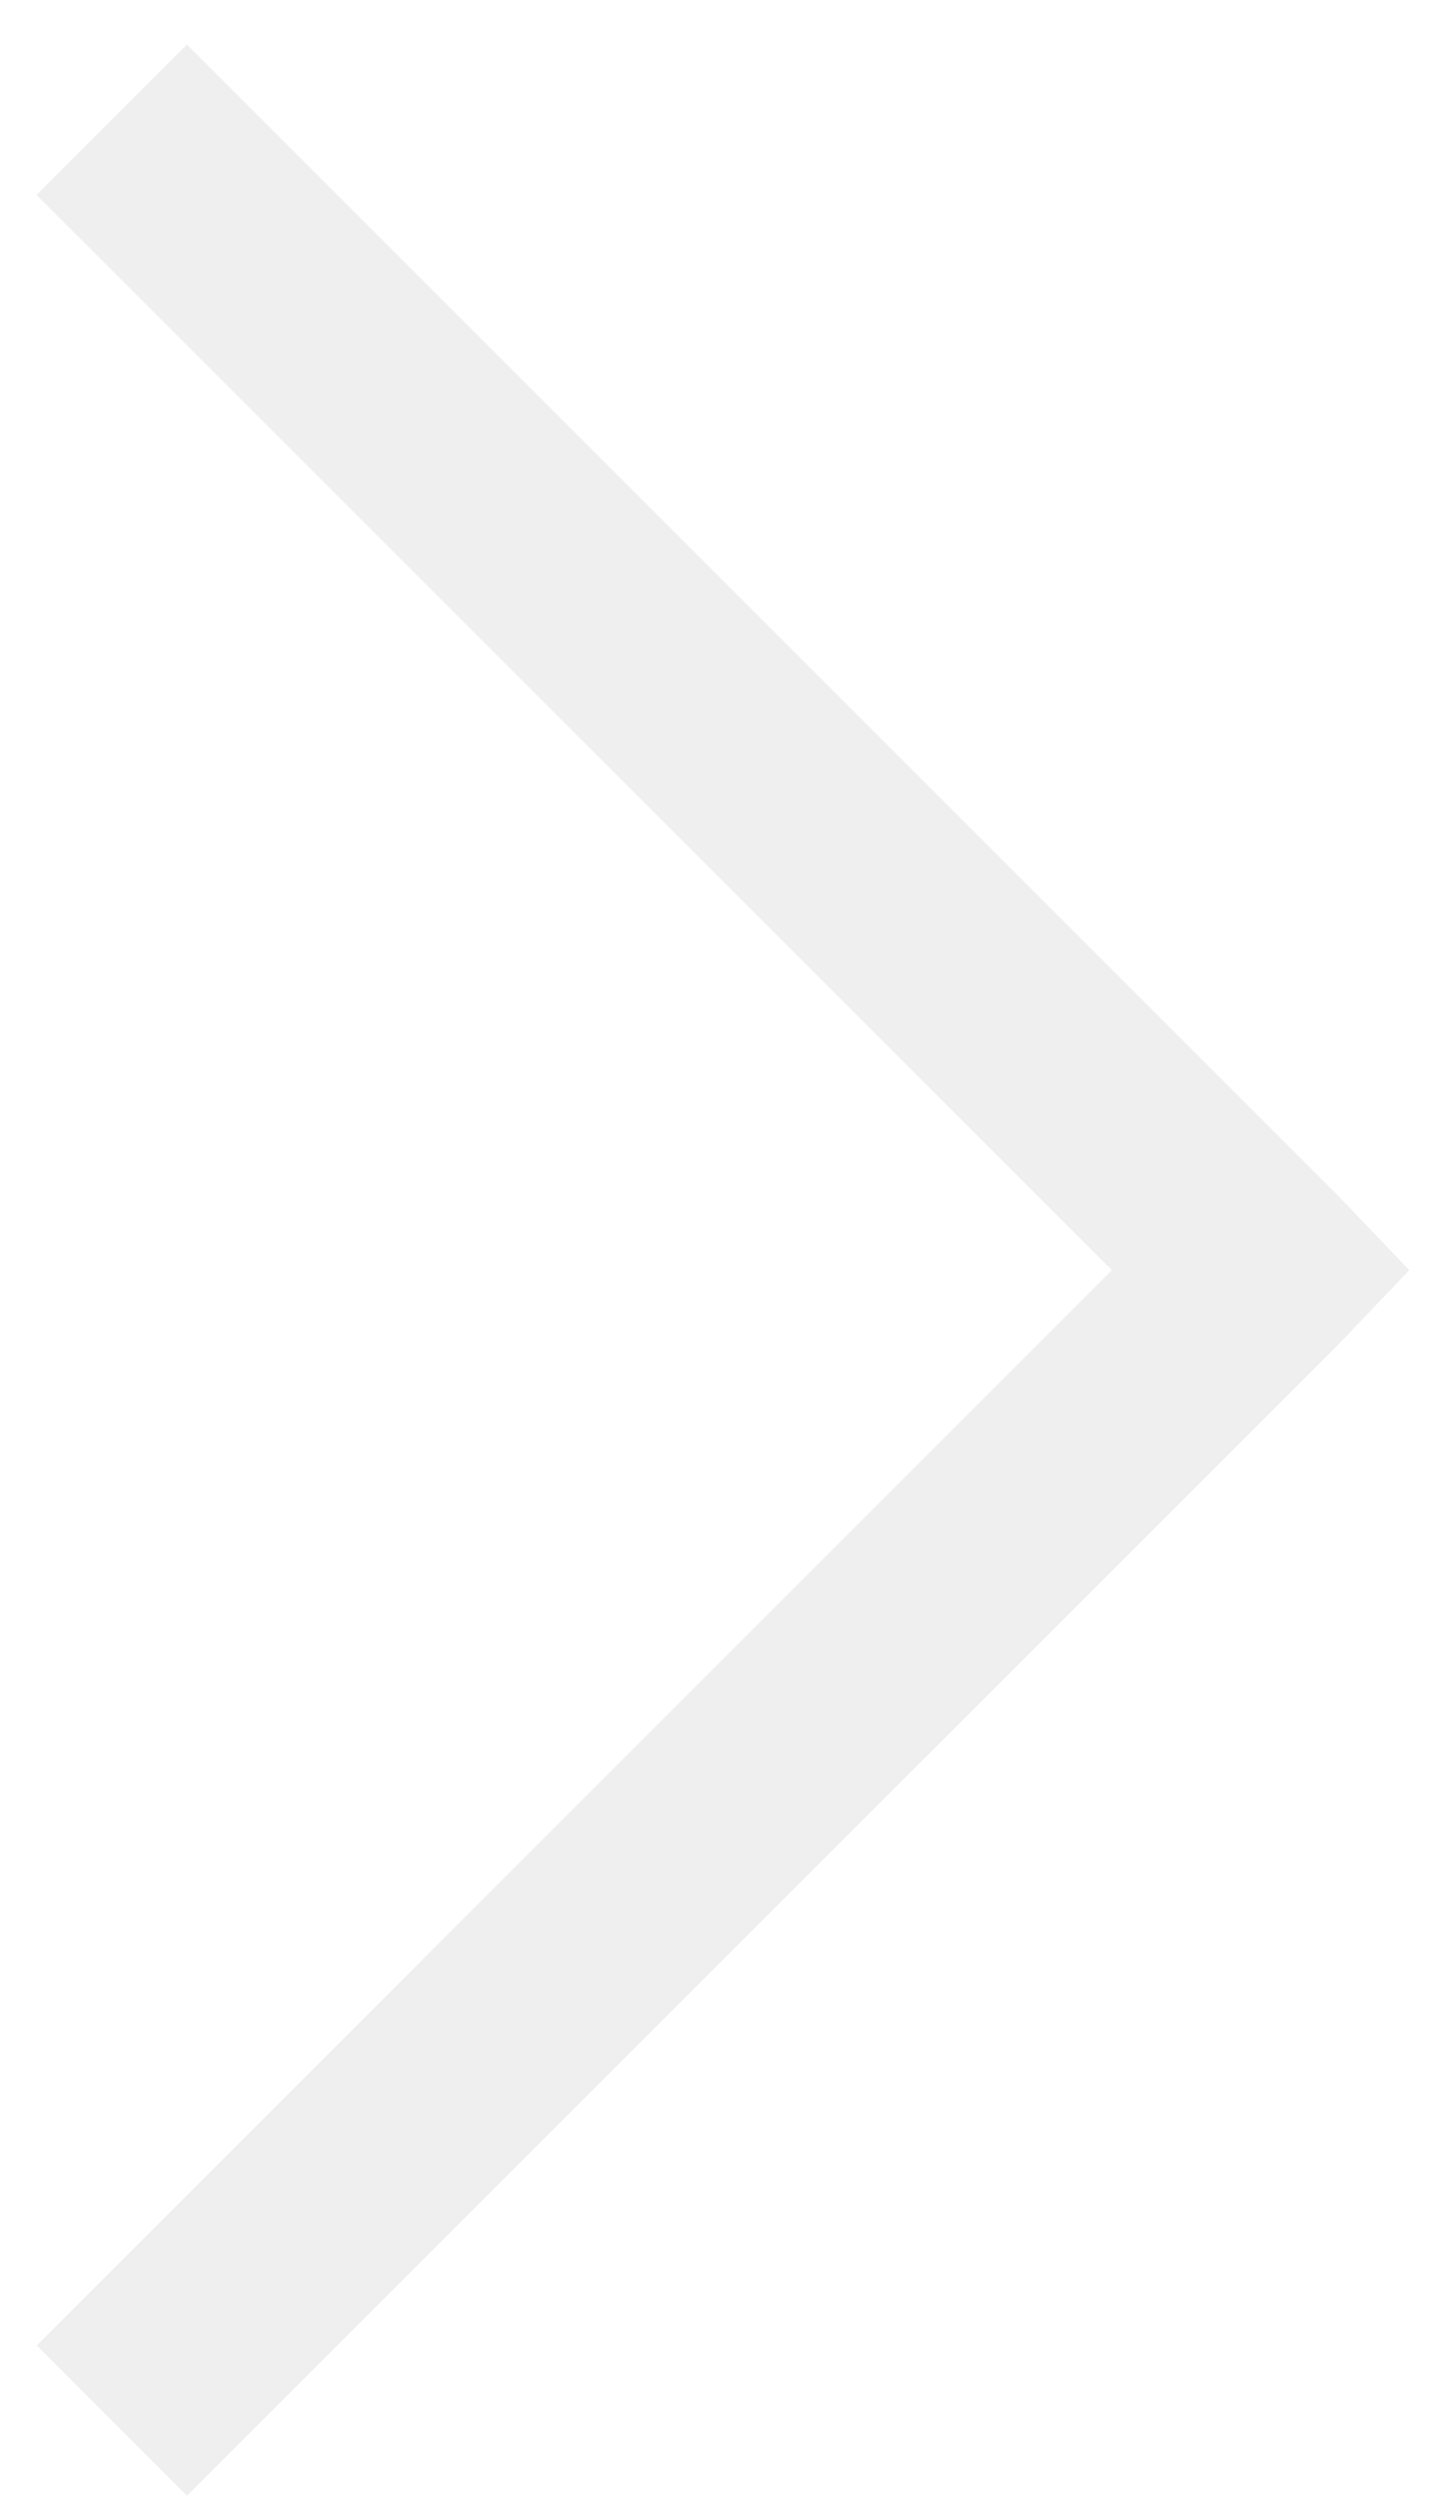
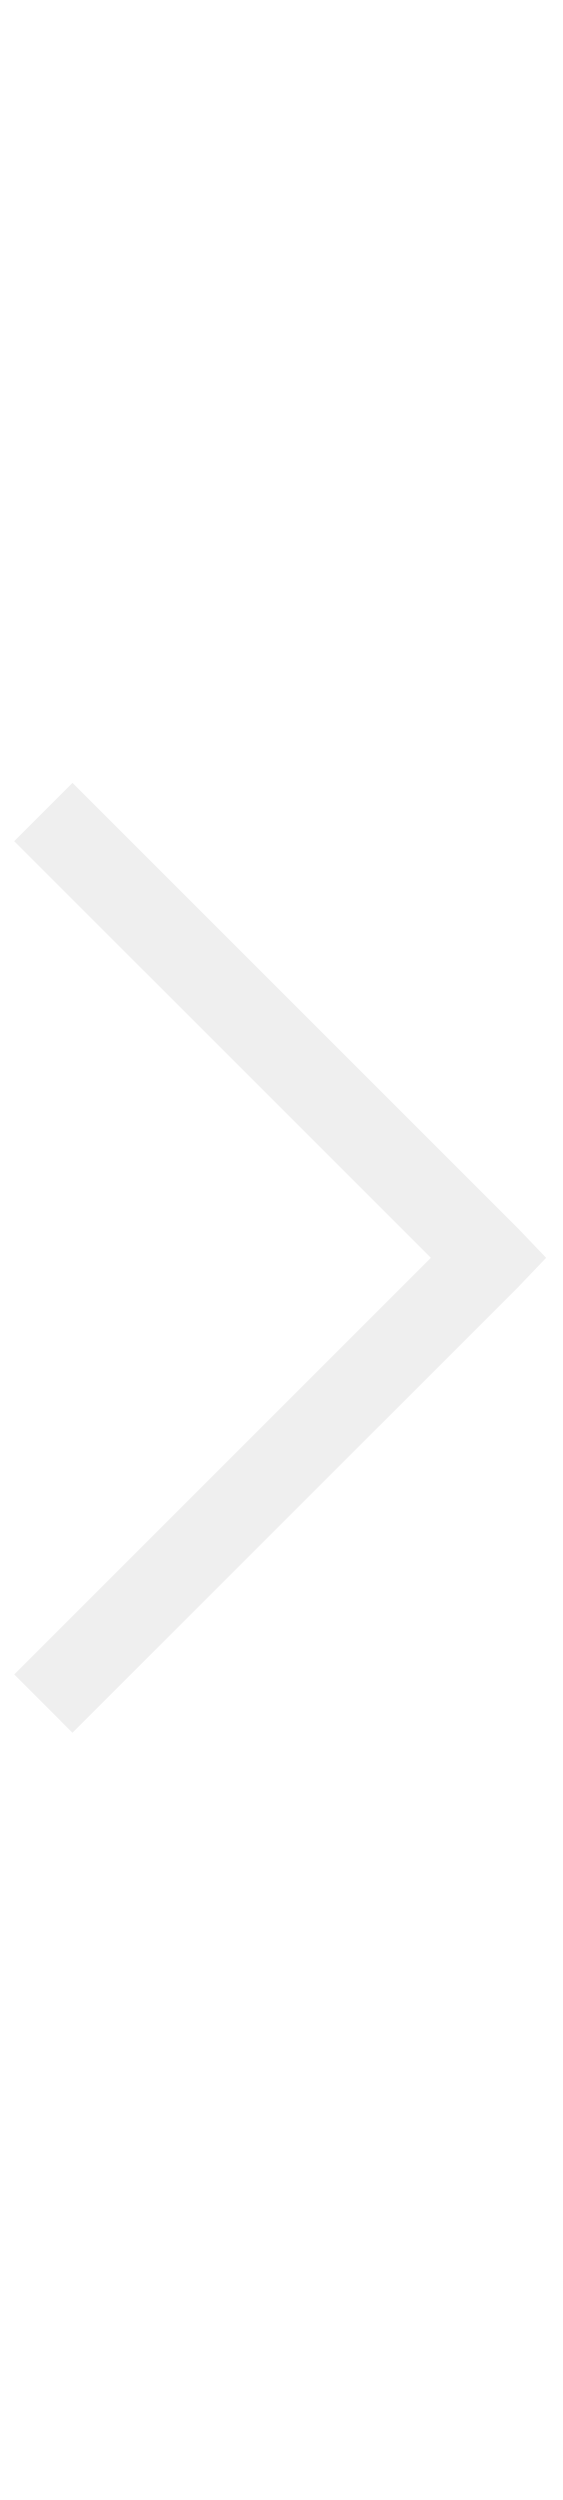
- <svg xmlns="http://www.w3.org/2000/svg" width="18" height="31" viewBox="0 0 18 31" fill="none">
+ <svg xmlns="http://www.w3.org/2000/svg" width="9" height="40" viewBox="0 0 18 31" fill="none">
  <path d="M2.319 0.552L0.453 2.418L13.788 15.75L0.456 29.083L2.319 30.948L16.585 16.683L17.476 15.75L16.585 14.818L2.319 0.552Z" fill="#EFEFEF" />
</svg>
